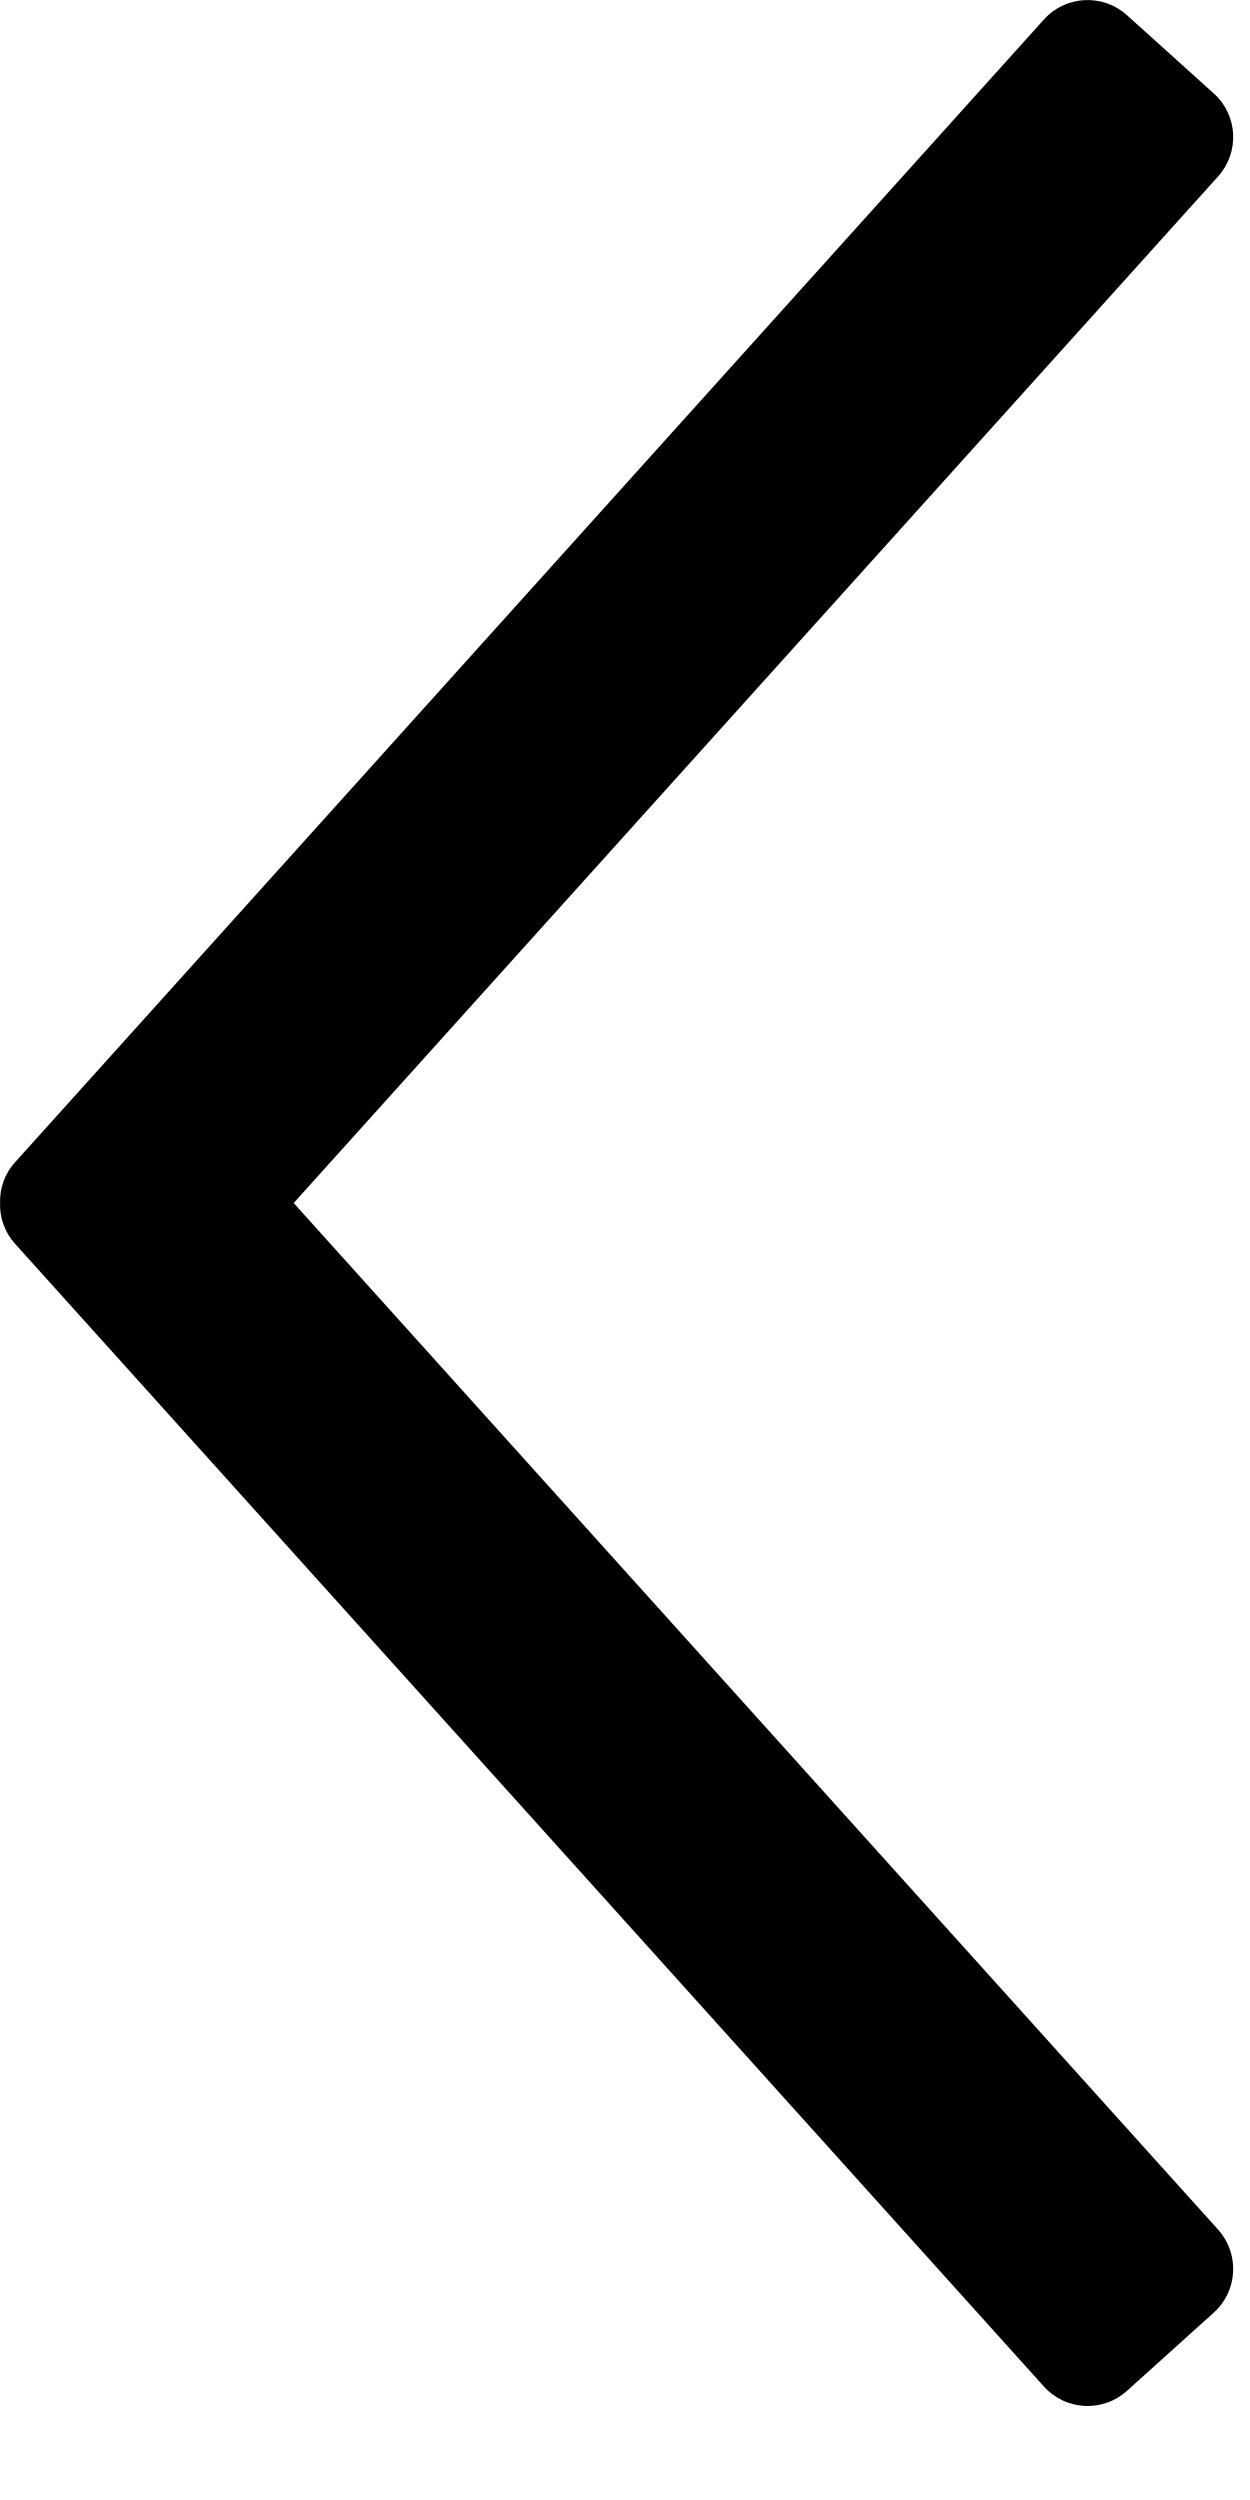
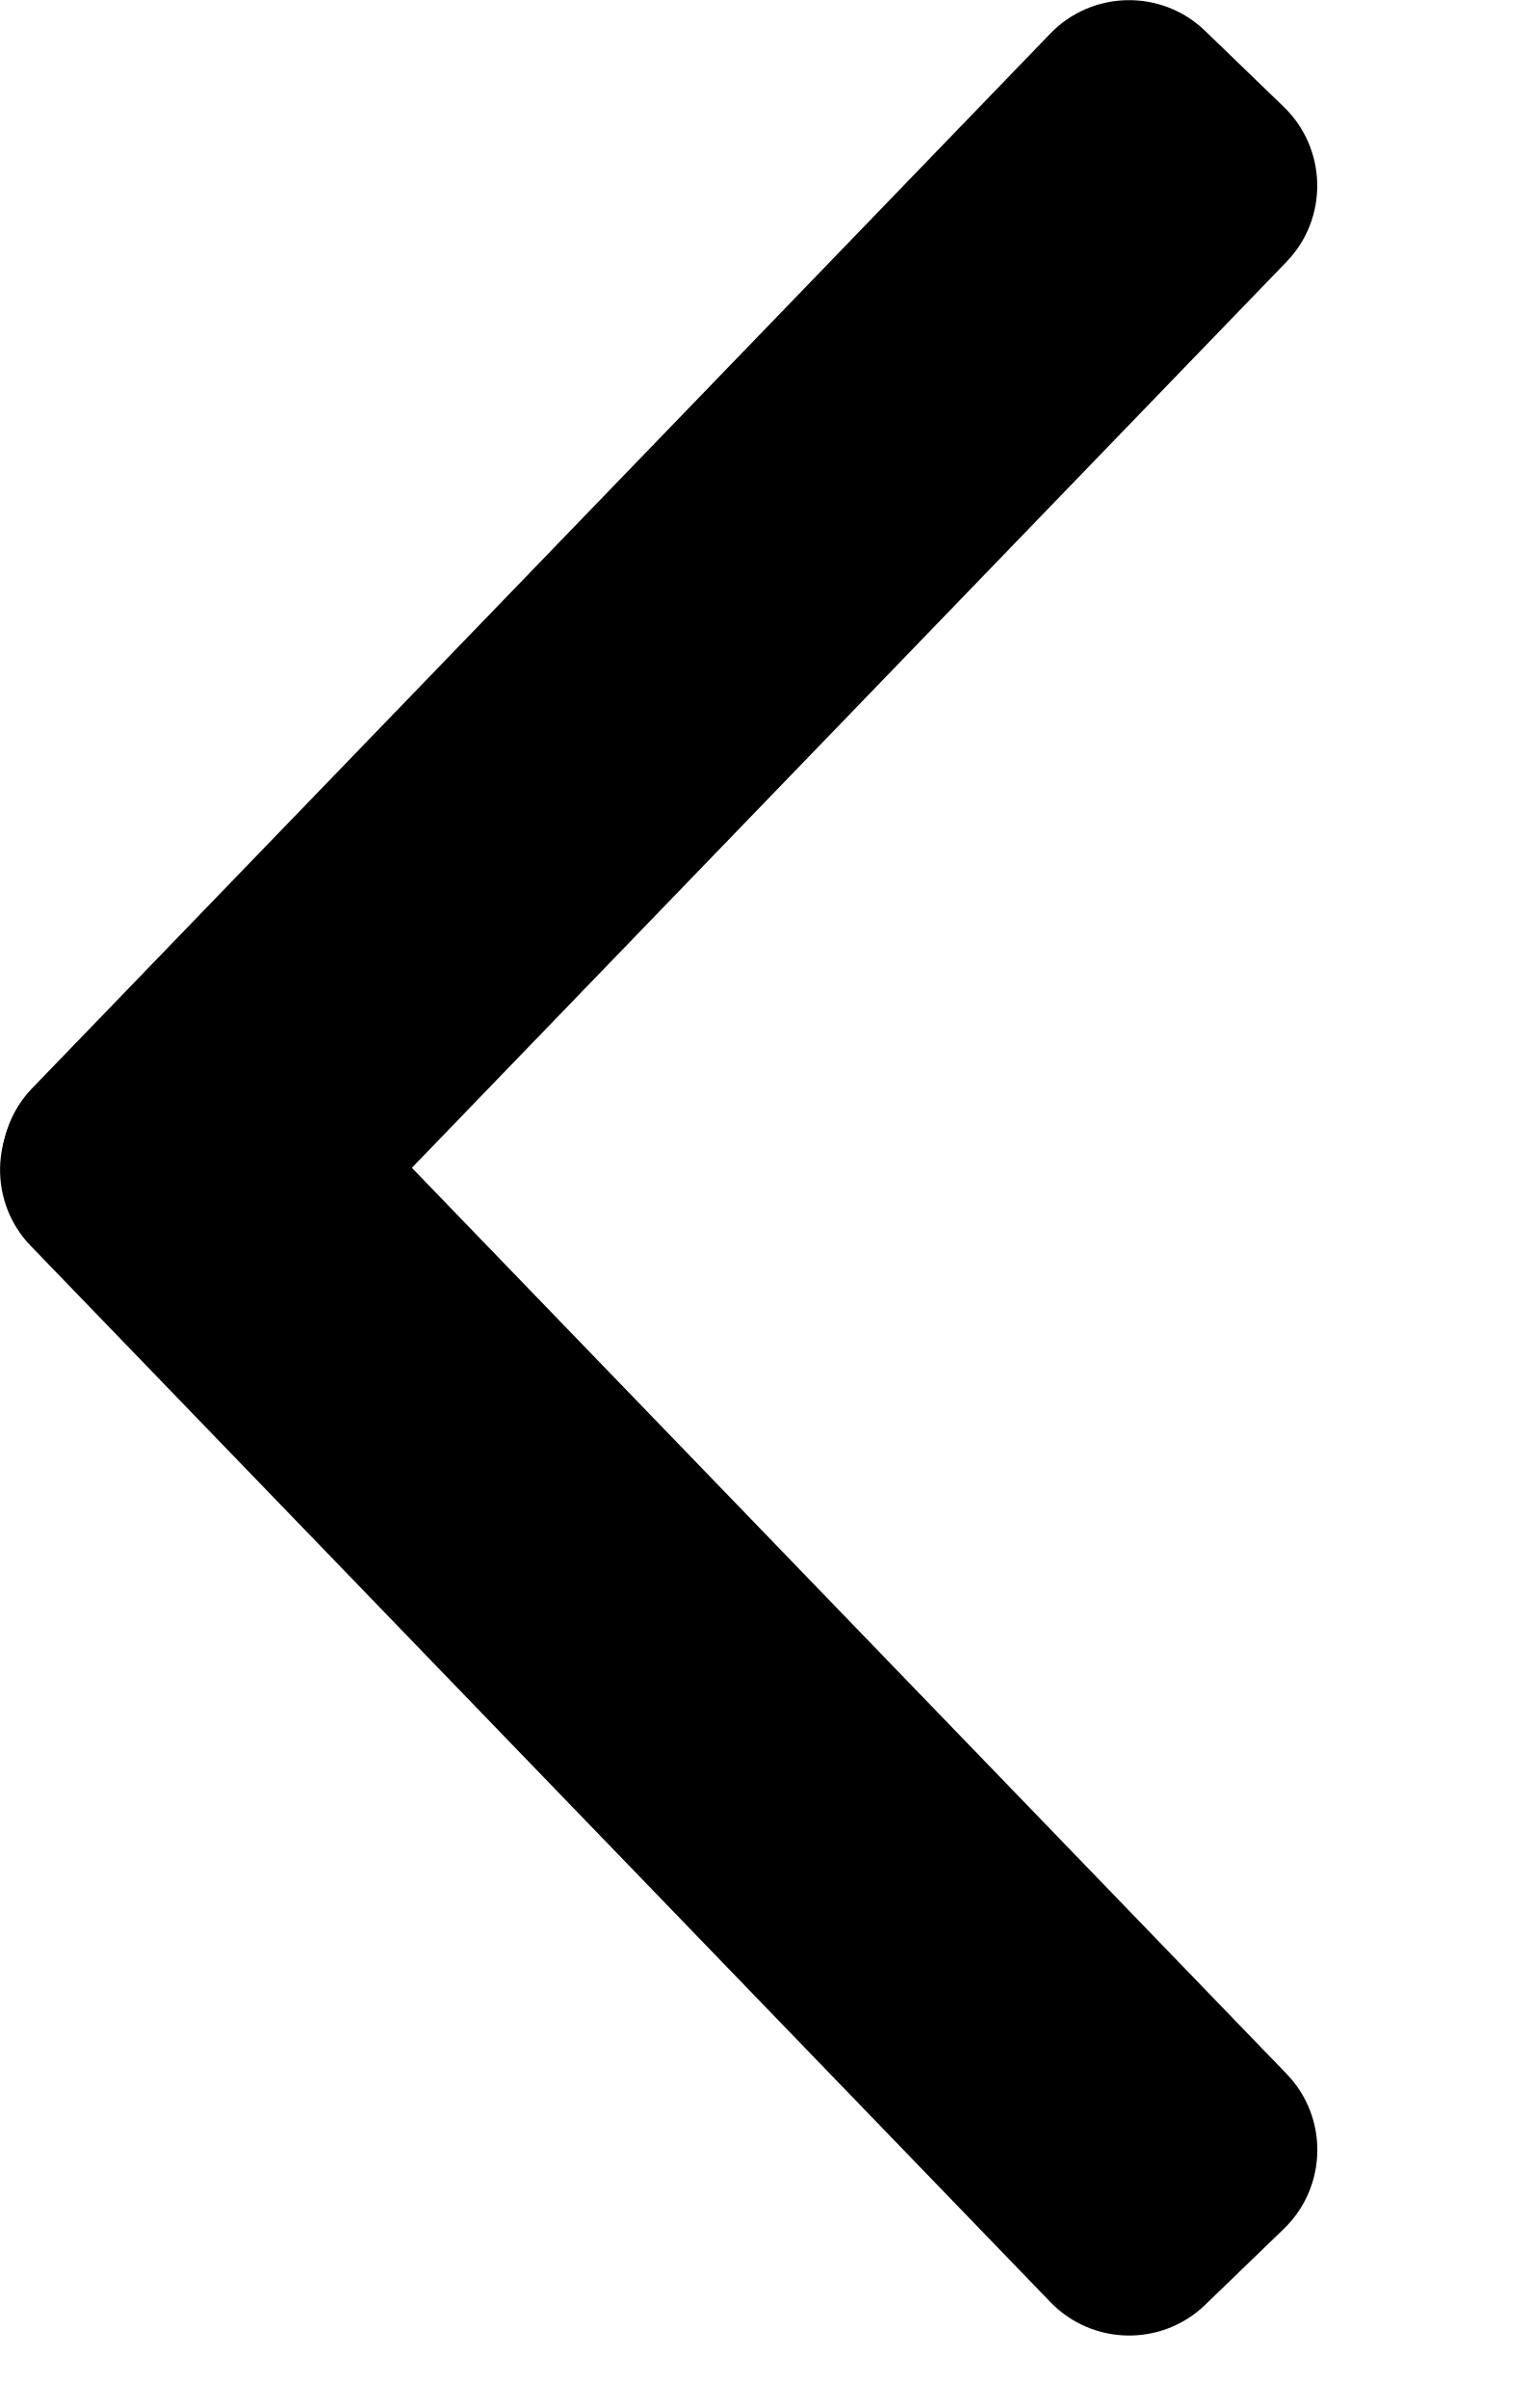
- <svg xmlns="http://www.w3.org/2000/svg" viewBox="0 0 8 16" fill-rule="evenodd" clip-rule="evenodd" stroke-linejoin="round" stroke-miterlimit="2">
-   <g transform="matrix(1,0,0,1,-24.2236,-131.237) matrix(0.674397,0,0,0.674397,8.19751,41.9188)">
-     <path d="M24.224,138.936C24.221,138.843 24.253,138.749 24.32,138.675L30.905,131.361C31.044,131.207 31.281,131.195 31.435,131.333L31.992,131.835C32.146,131.974 32.158,132.211 32.02,132.365L26.103,138.936L32.02,145.507C32.158,145.661 32.146,145.898 31.992,146.037L31.435,146.539C31.281,146.677 31.044,146.665 30.905,146.511L24.32,139.197C24.253,139.123 24.221,139.029 24.224,138.936Z" transform="matrix(1.48281,0,0,1.48281,-12.1553,-62.1575)" />
+ <svg xmlns="http://www.w3.org/2000/svg" viewBox="0 0 7 11" xml:space="preserve" fill-rule="evenodd" clip-rule="evenodd" stroke-linejoin="round" stroke-miterlimit="2">
+   <g transform="matrix(1,0,0,1,-0.206764,-0.206273) matrix(-0.75047,0,0,2.79249,203.733,-1129.49)">
+     <path d="M472.249,1992.01C472.249,1989 467.484,1986.55 461.606,1986.55L319.052,1986.55C313.175,1986.55 308.409,1989 308.409,1992.01L308.409,1997.47C308.409,2000.49 313.175,2002.94 319.052,2002.94L472.249,2002.94L472.249,1992.01Z" transform="matrix(0.0434846,0.0121015,-0.0877551,0.0227746,425.259,355.499)" />
+     <path d="M472.249,1992.01C472.249,1989 467.491,1986.55 461.621,1986.55L319.038,1986.55C313.168,1986.55 308.409,1989 308.409,1992.01L308.409,1997.47C308.409,2000.49 313.168,2002.94 319.038,2002.94L472.249,2002.94L472.249,1992.01Z" transform="matrix(0.0435446,-0.0121182,-0.0877551,-0.0227746,425.24,457.423)" />
  </g>
</svg>
